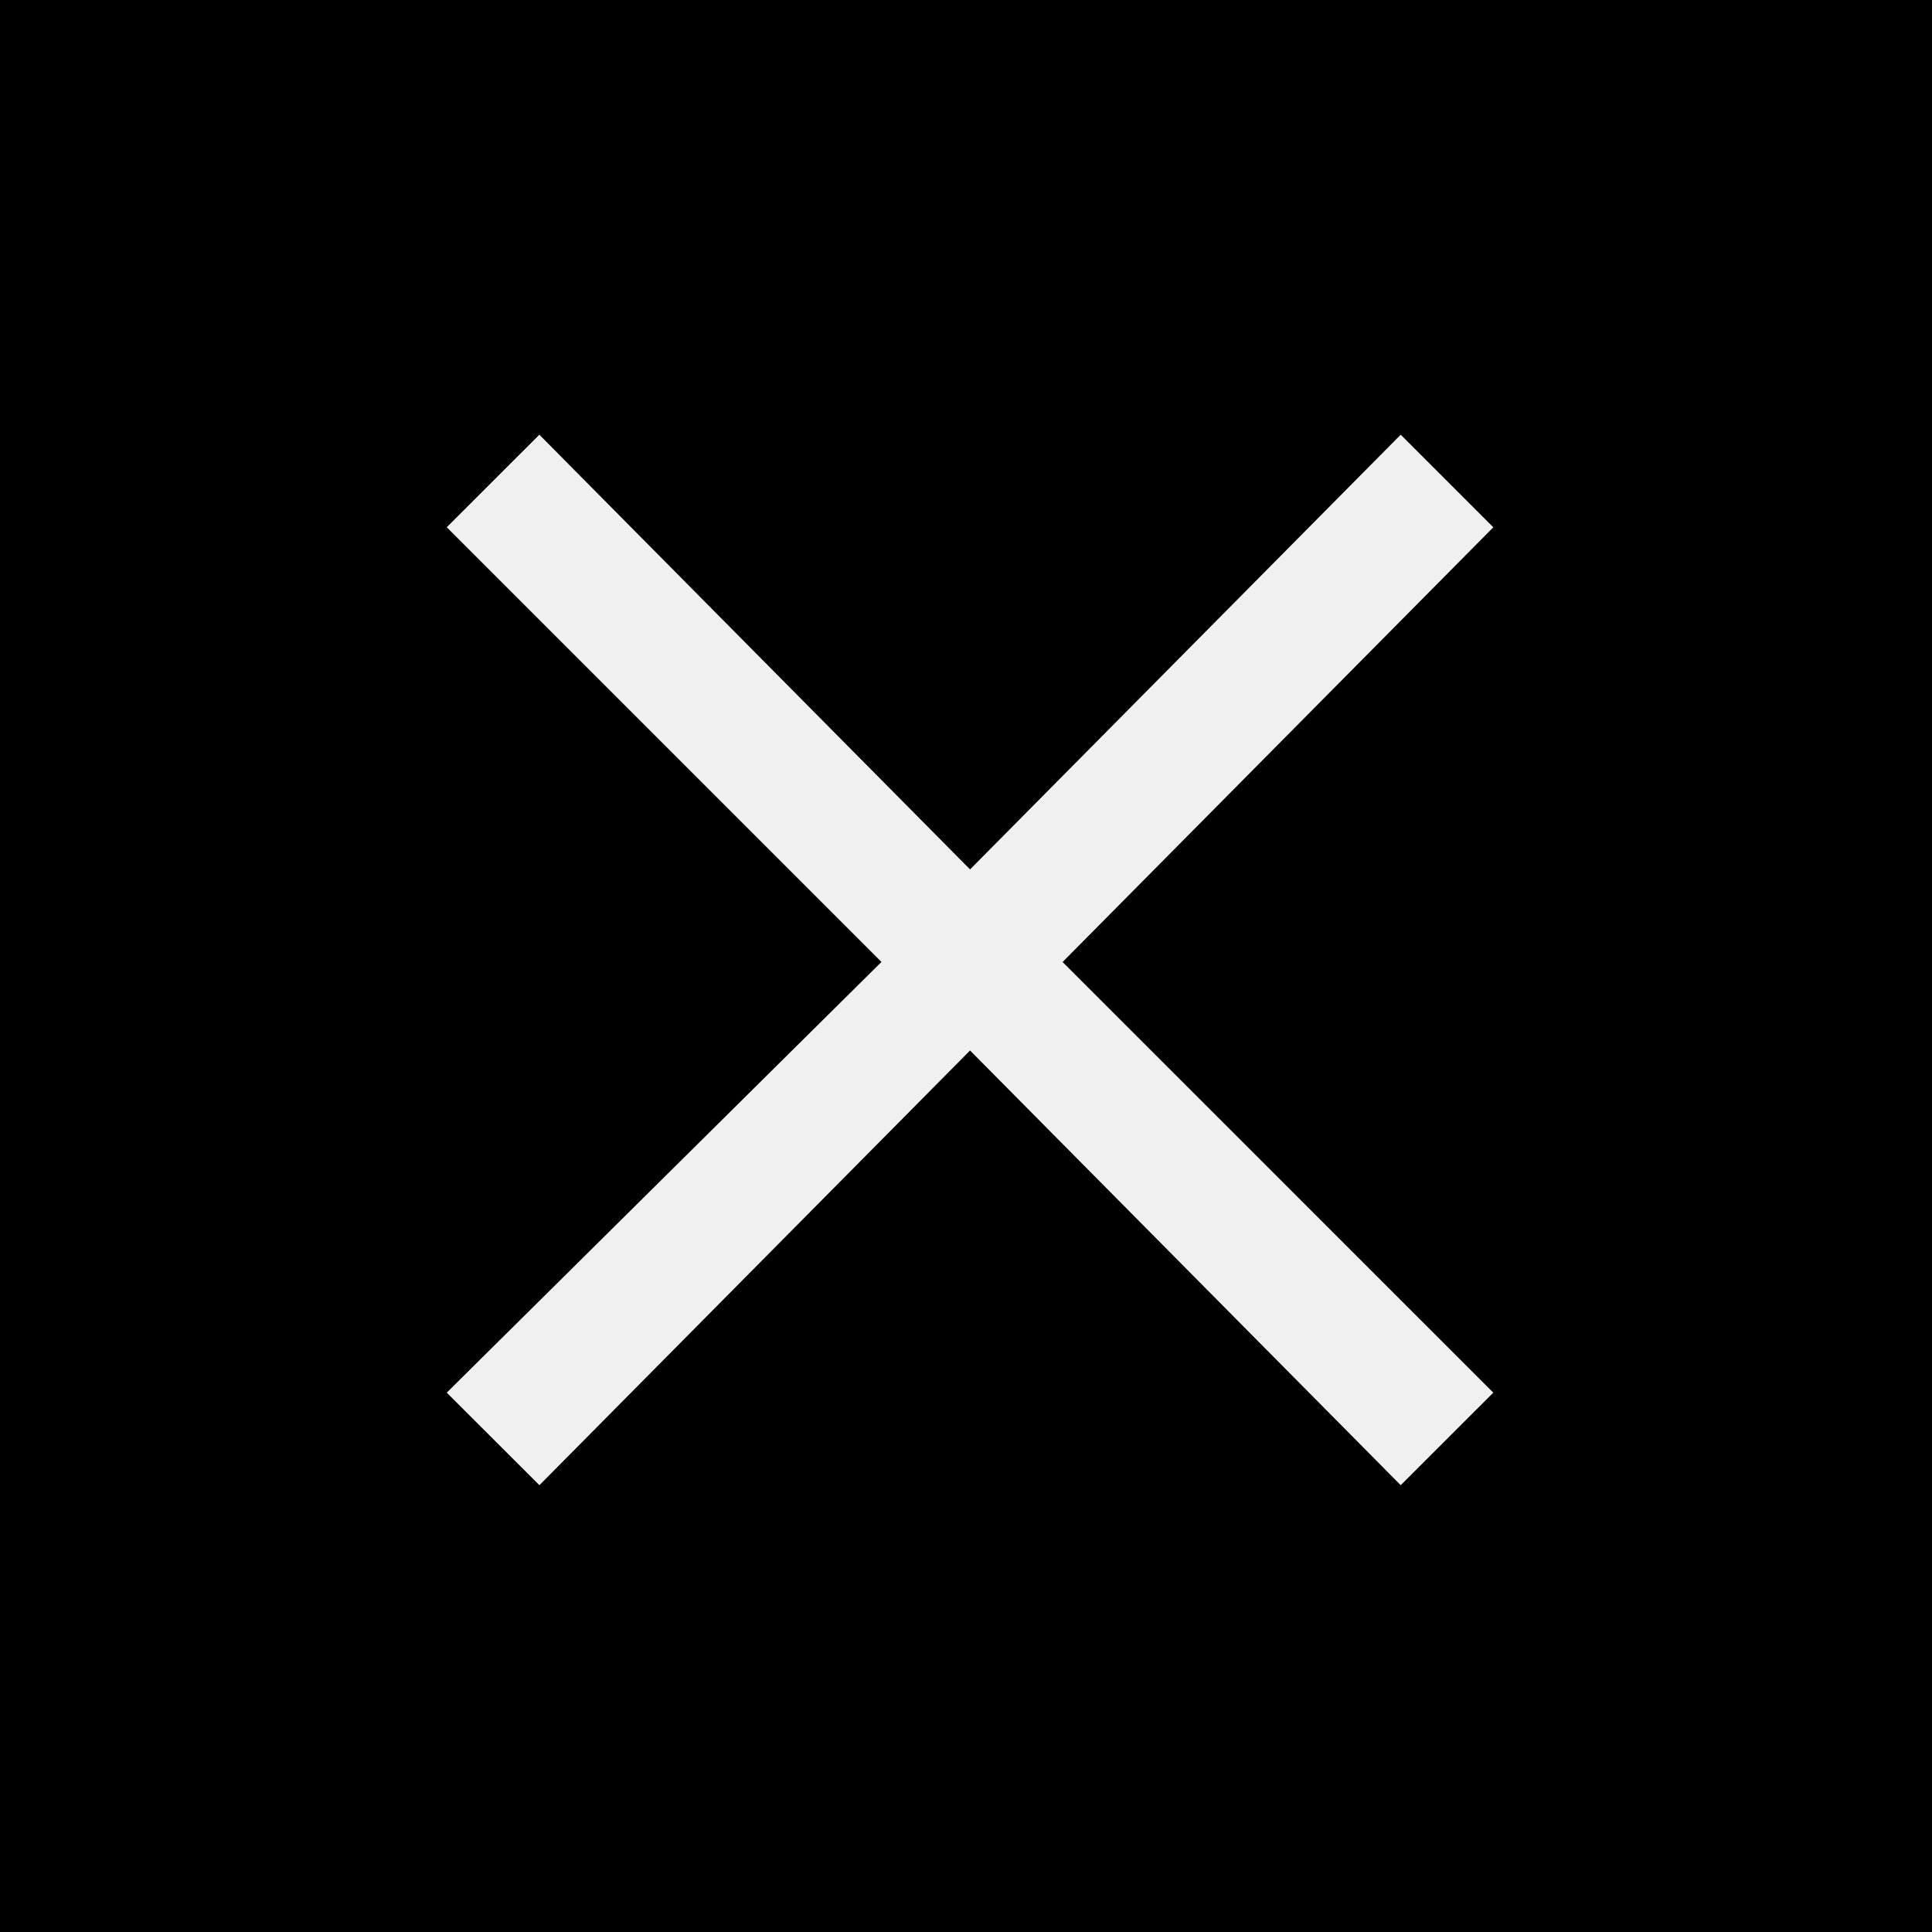
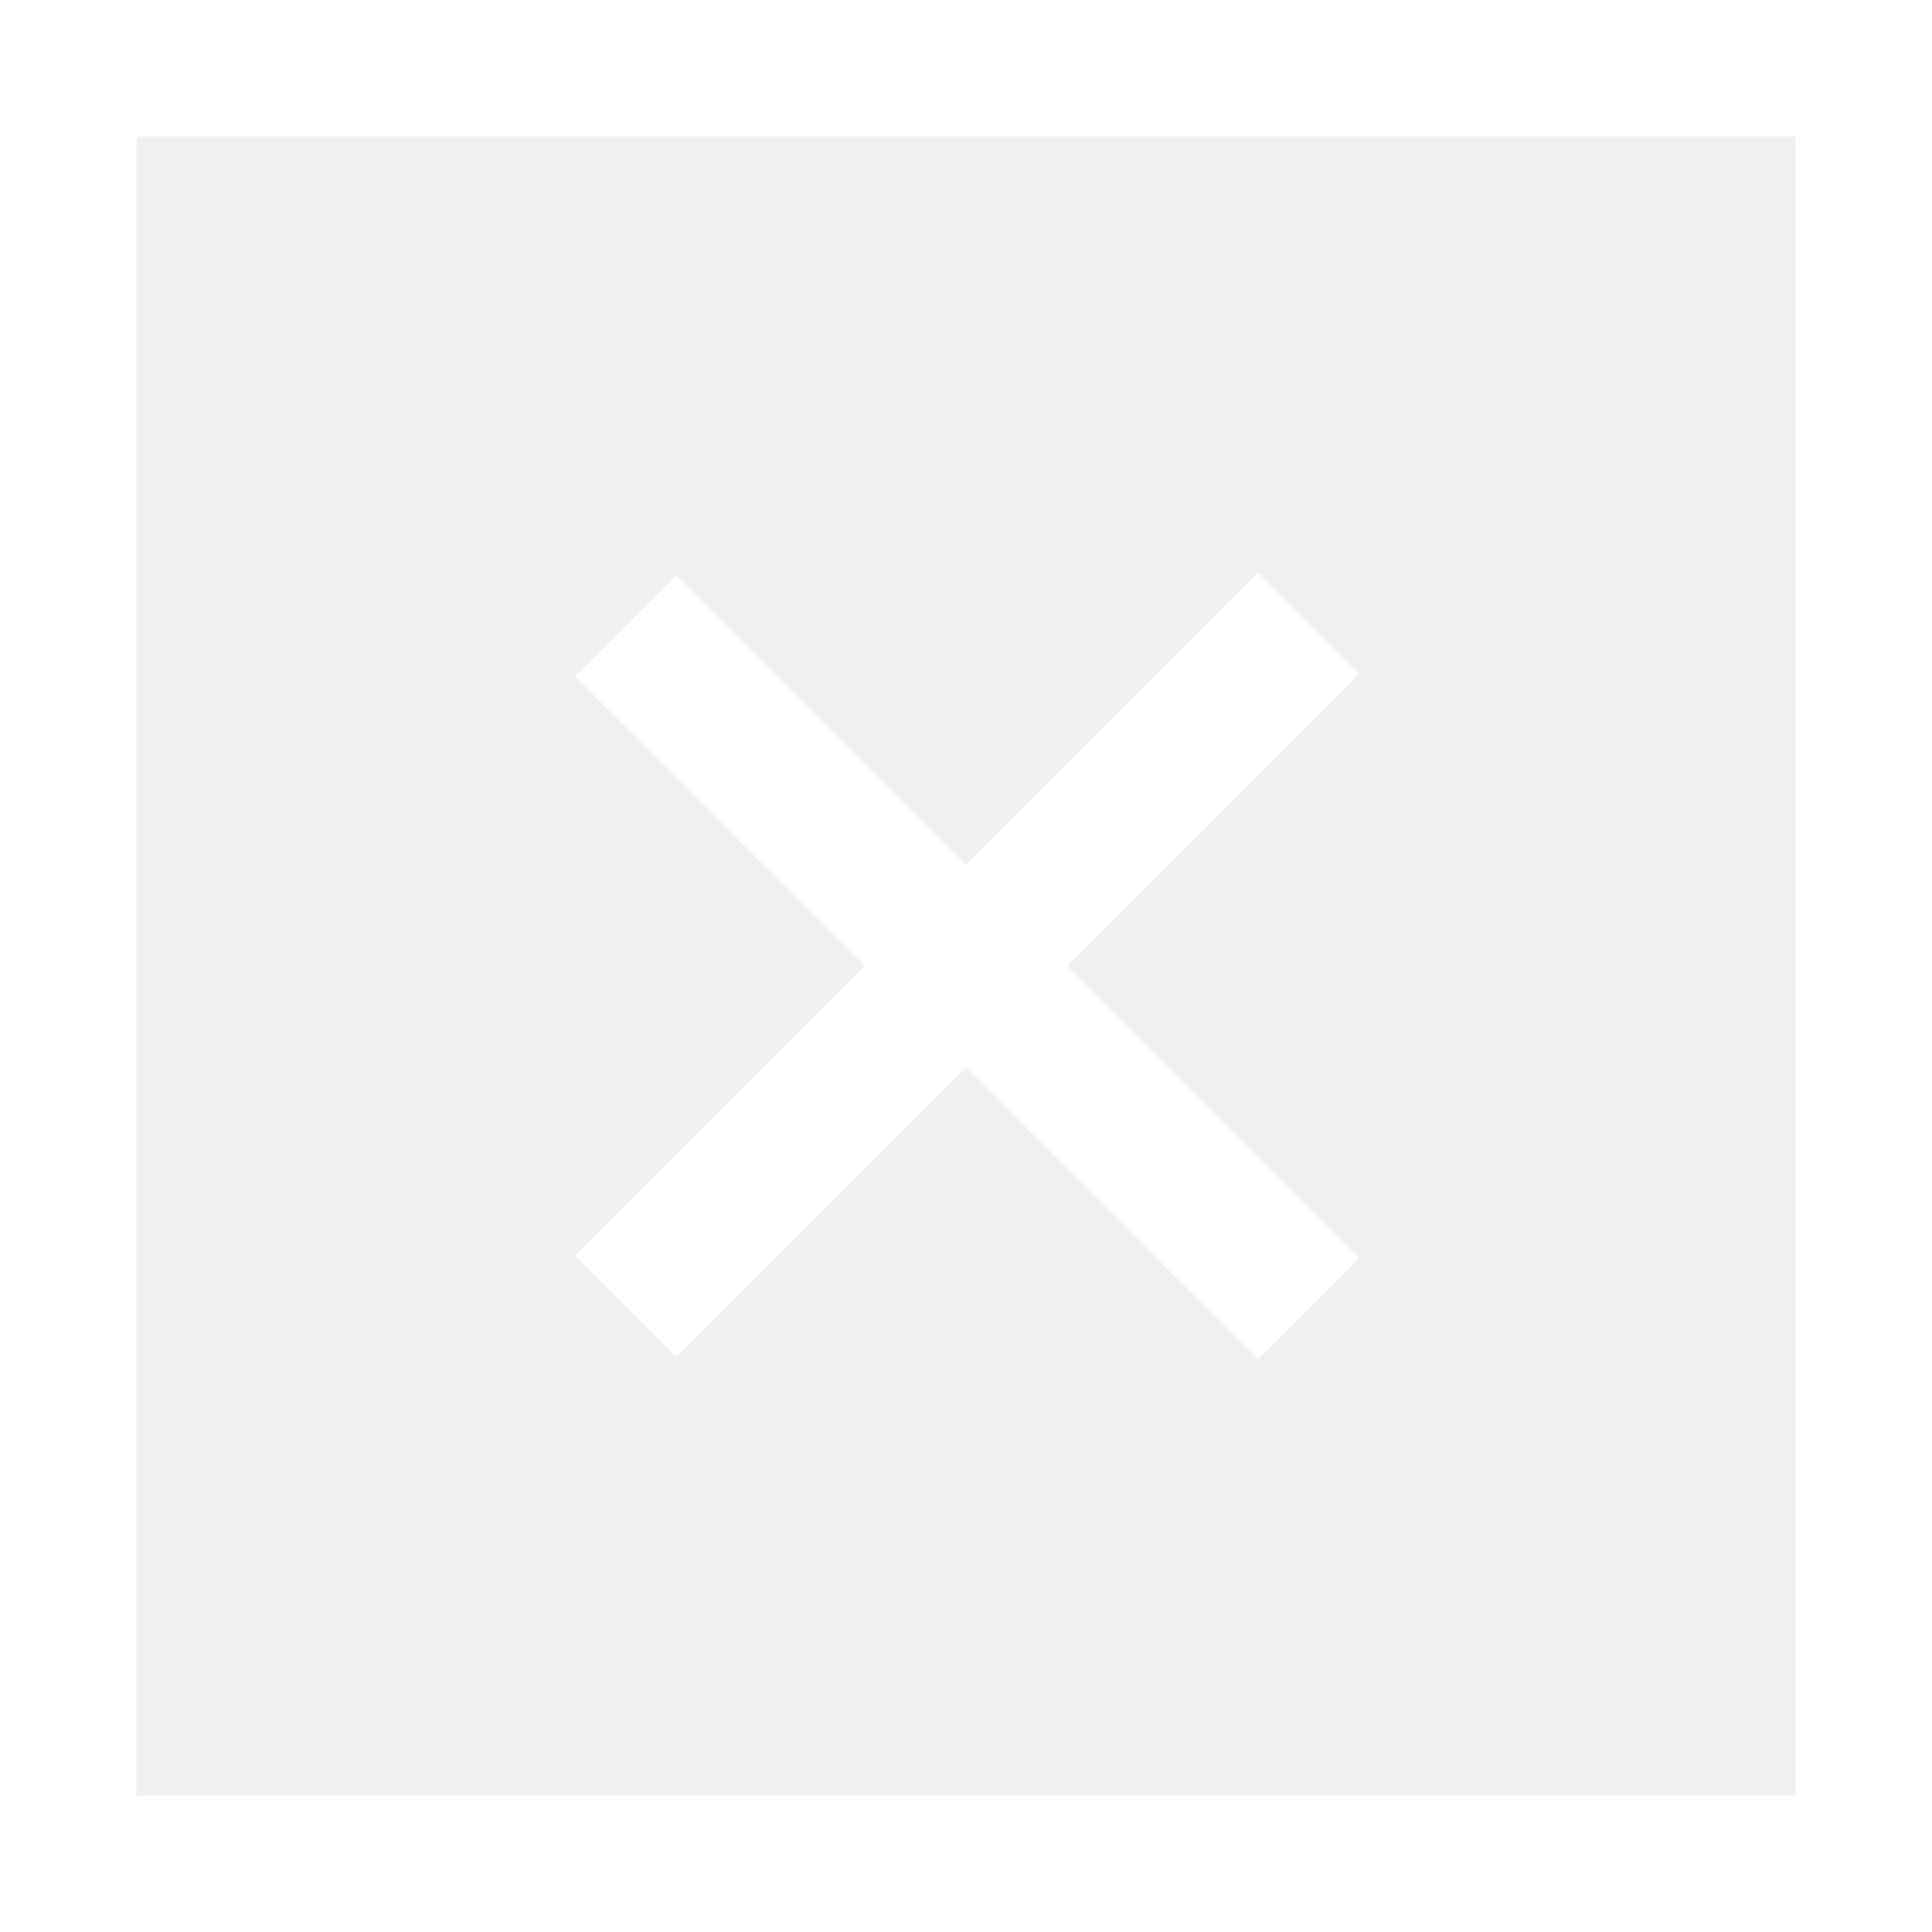
- <svg xmlns="http://www.w3.org/2000/svg" viewBox="0 0 30 30">
-   <defs>
-     <style>
-     </style>
-   </defs>
-   <path id="Path_105" data-name="Path 105" class="cls-1" d="M0,0V30H30V0ZM23.188,21.625,21.75,23.062l-6.687-6.75-6.687,6.75L6.937,21.625l6.75-6.688-6.75-6.75L8.375,6.75l6.688,6.75L21.75,6.75l1.438,1.438L16.5,14.938Zm0,0" />
+ <svg xmlns="http://www.w3.org/2000/svg" width="30" height="30" viewBox="0 0 30 30" fill="none">
+   <path d="M19.535 8.891L8.929 19.497L10.503 21.071L21.109 10.465L19.535 8.891Z" fill="white" />
+   <path d="M10.503 8.93L8.929 10.504L19.535 21.11L21.109 19.536L10.503 8.93Z" fill="white" />
+   <path d="M30 30H0V0H30V30ZM2.12 27.88H27.88V2.12H2.12V27.88Z" fill="white" />
</svg>
